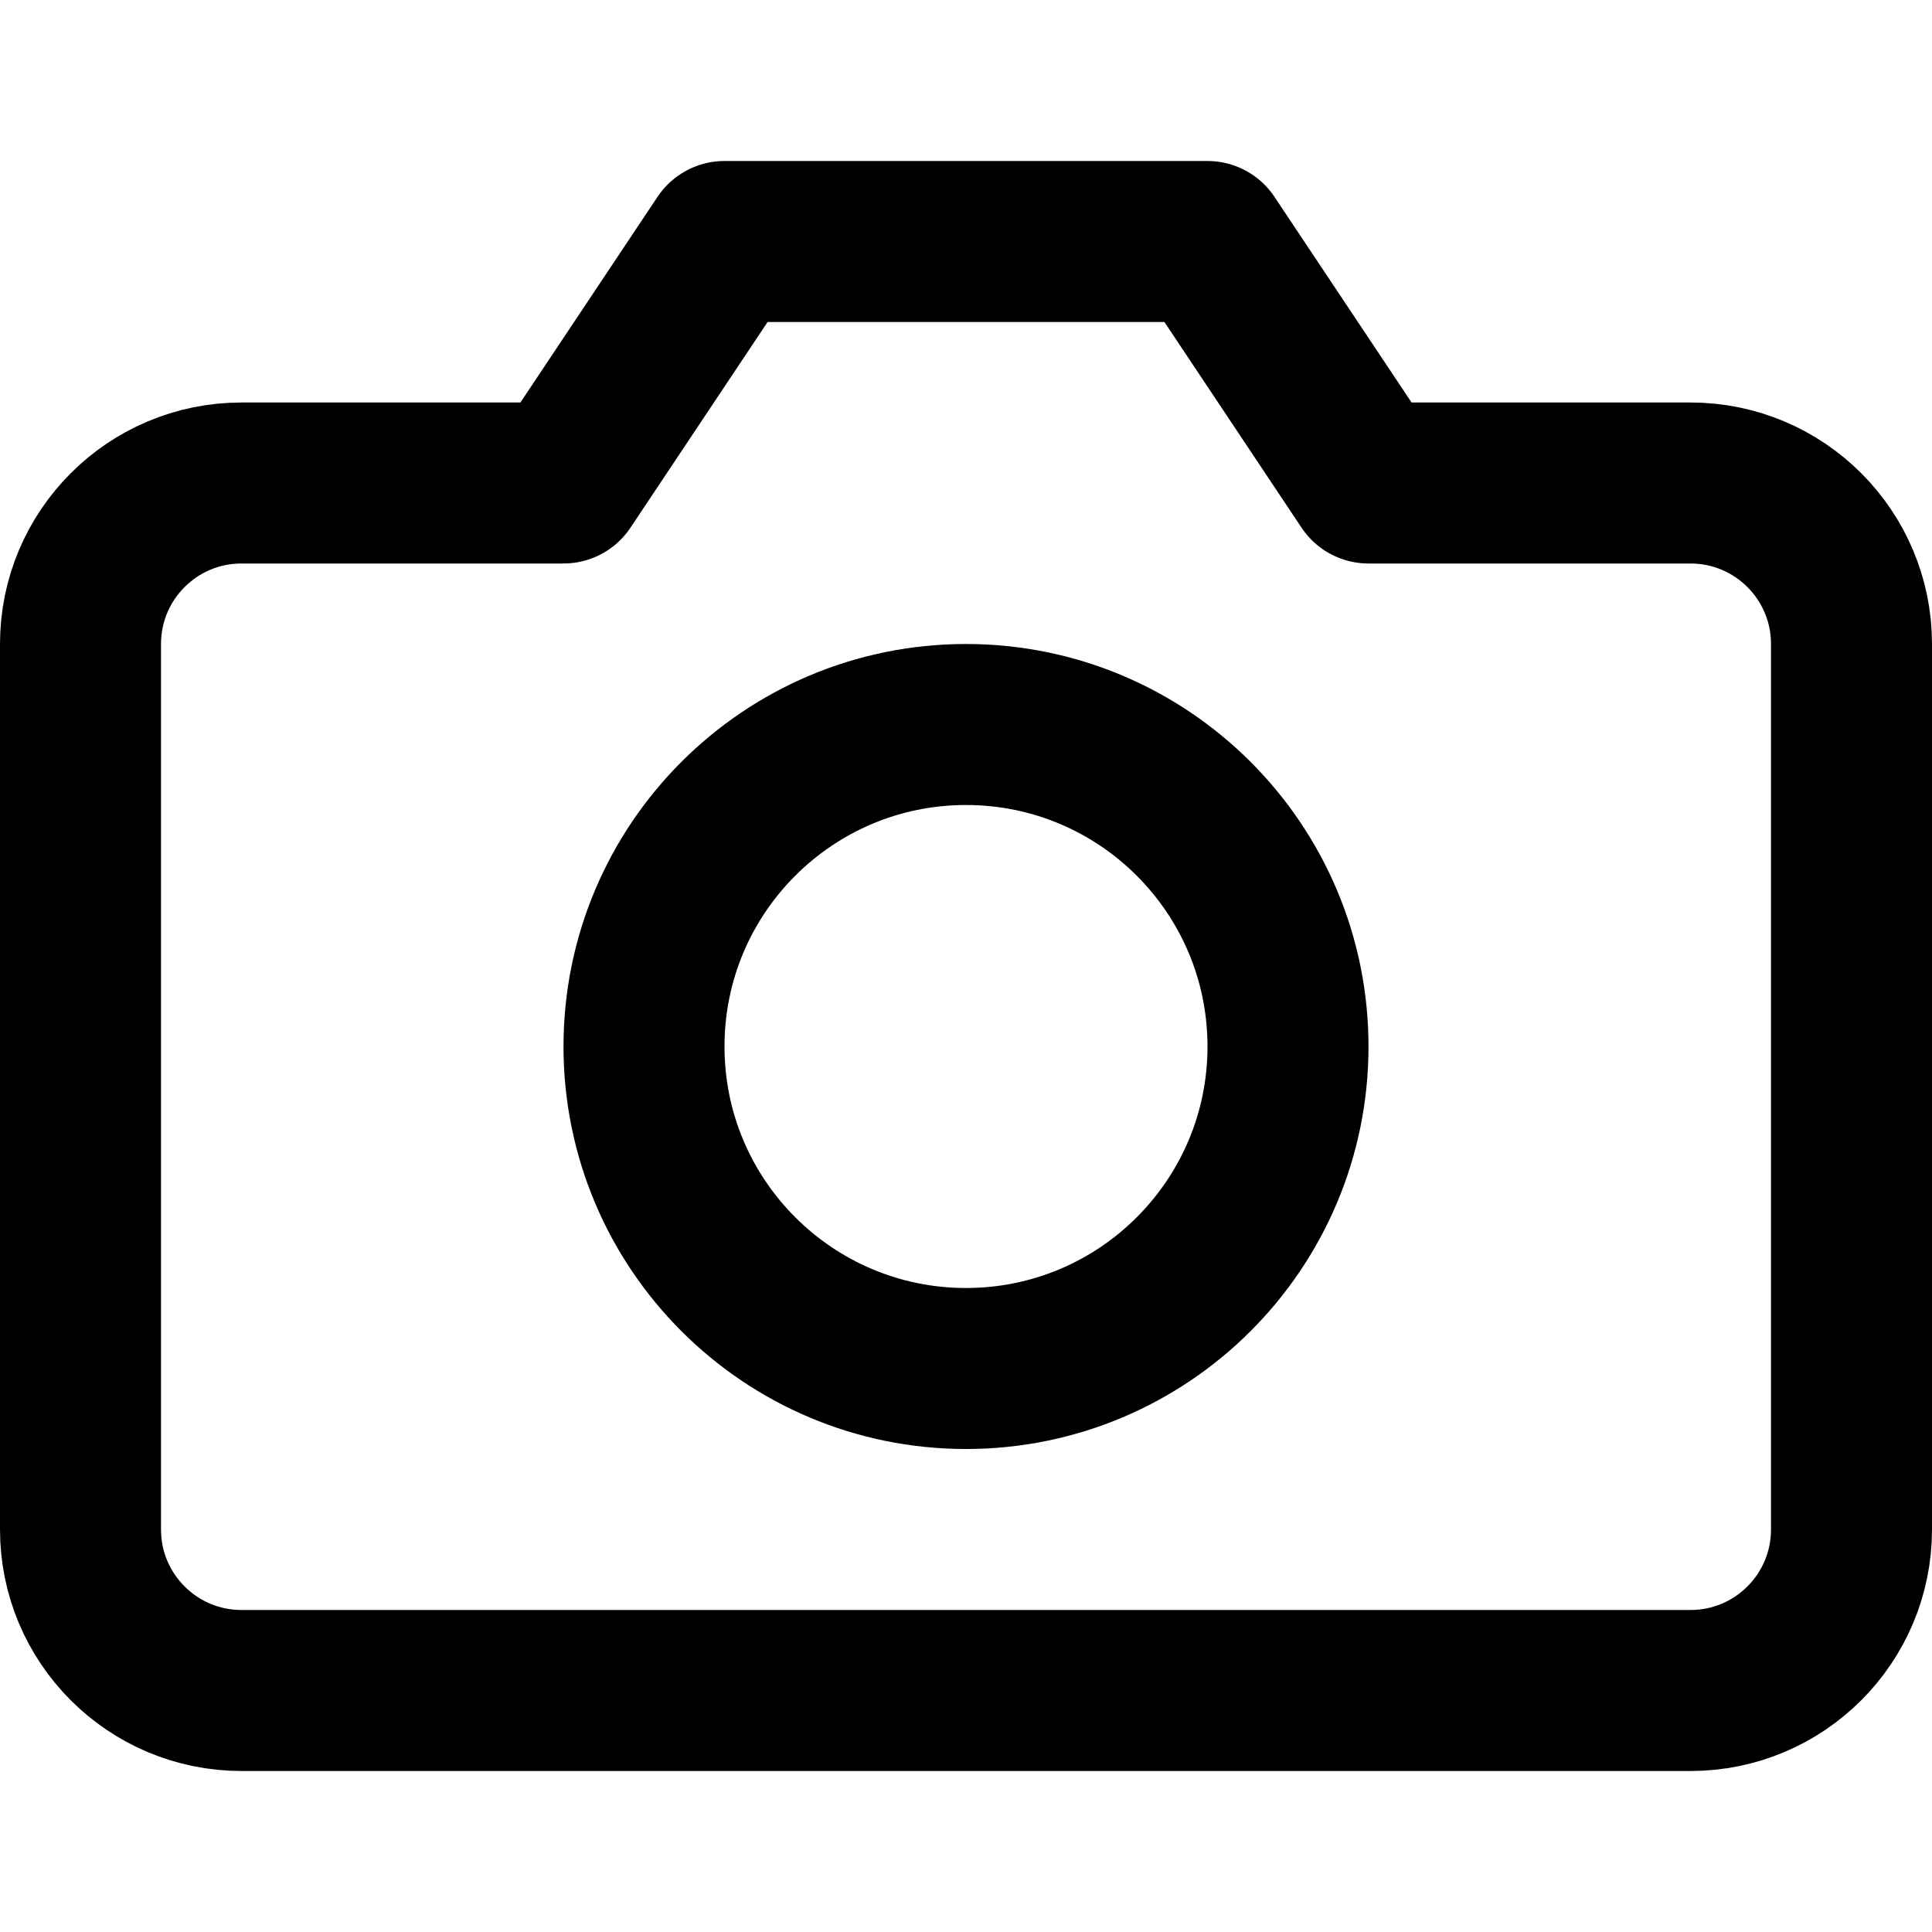
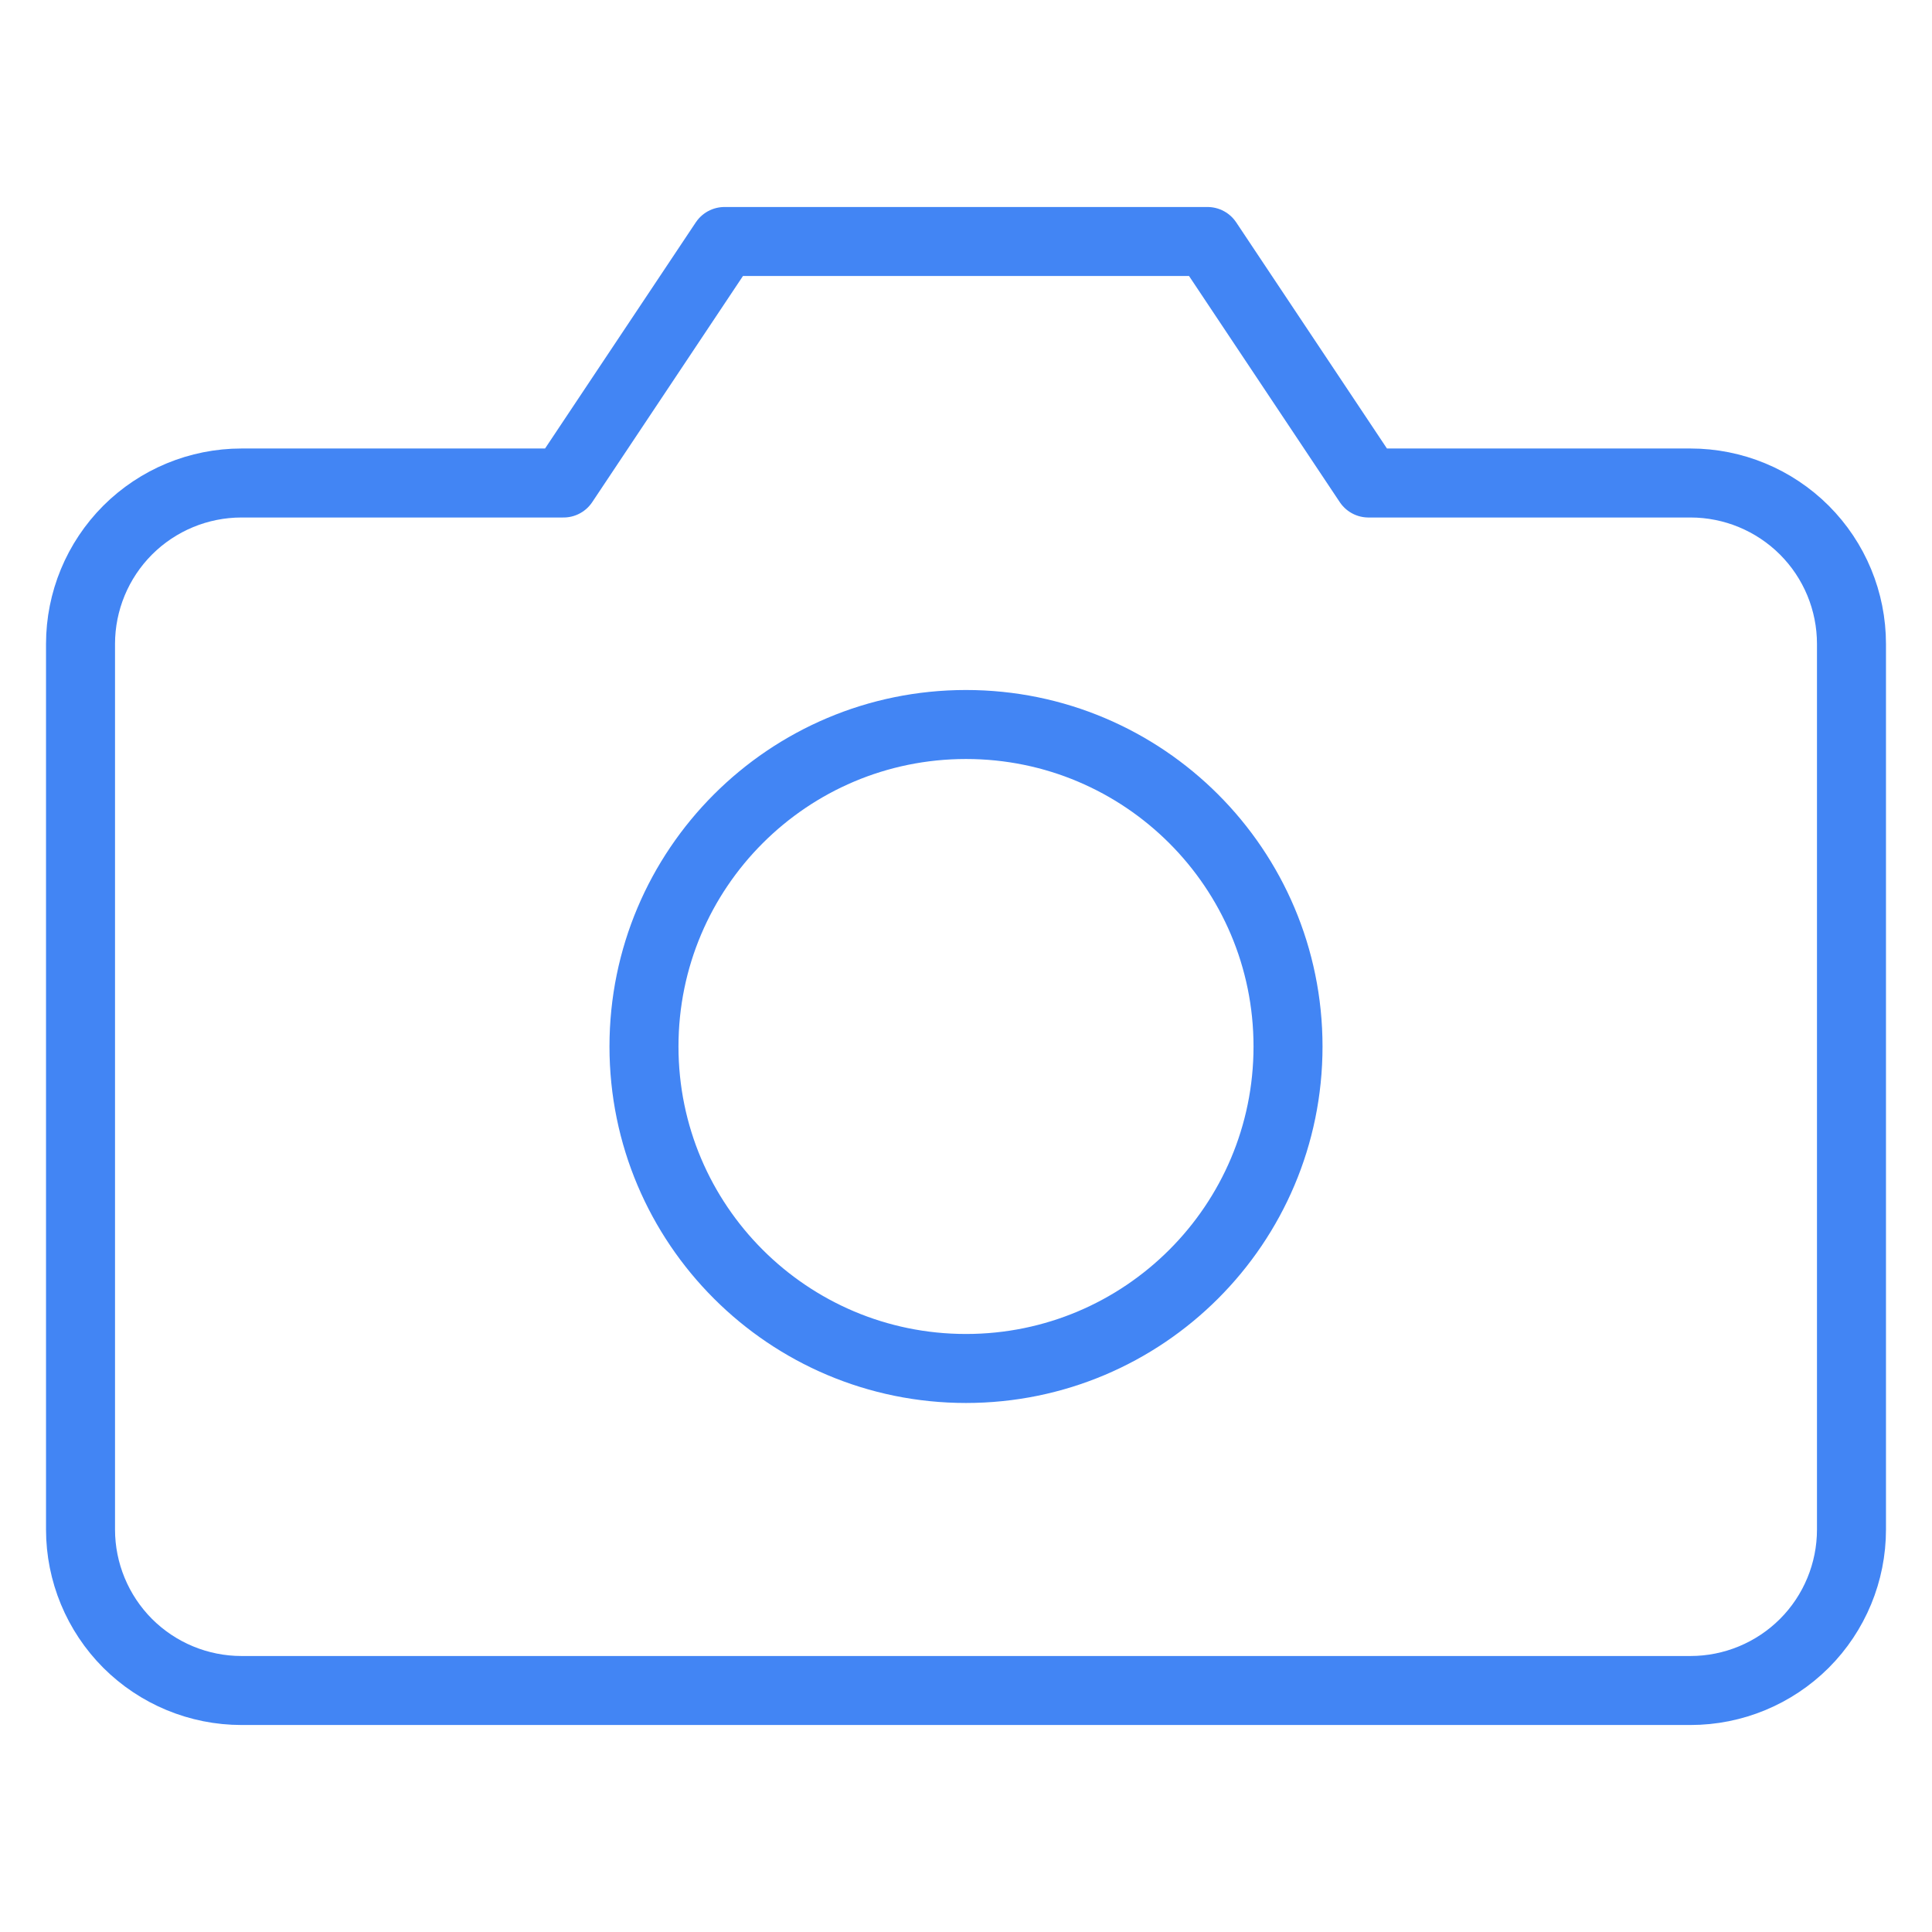
- <svg xmlns="http://www.w3.org/2000/svg" viewBox="0 0 24 24" fill="none" stroke="currentColor" stroke-width="2" stroke-linecap="round" stroke-linejoin="round" class="feather feather-camera">
-   <path d="M23 19a2 2 0 0 1-2 2H3a2 2 0 0 1-2-2V8a2 2 0 0 1 2-2h4l2-3h6l2 3h4a2 2 0 0 1 2 2z" />
-   <circle cx="12" cy="13" r="4" />
+ <svg xmlns="http://www.w3.org/2000/svg" width="28" height="28" viewBox="0 0 28 28" fill="none">
+   <path d="M26.833 22.167C26.833 22.785 26.588 23.379 26.15 23.817C25.712 24.254 25.119 24.5 24.5 24.5H3.5C2.881 24.5 2.288 24.254 1.85 23.817C1.413 23.379 1.167 22.785 1.167 22.167V9.333C1.167 8.714 1.413 8.121 1.85 7.683C2.288 7.246 2.881 7 3.5 7H8.167L10.5 3.5H17.5L19.833 7H24.5C25.119 7 25.712 7.246 26.15 7.683C26.588 8.121 26.833 8.714 26.833 9.333V22.167Z" stroke="#4285F4" stroke-linecap="round" stroke-linejoin="round" />
+   <path d="M14 19.833C16.577 19.833 18.667 17.744 18.667 15.167C18.667 12.589 16.577 10.5 14 10.5C11.423 10.5 9.333 12.589 9.333 15.167C9.333 17.744 11.423 19.833 14 19.833Z" stroke="#4285F4" stroke-linecap="round" stroke-linejoin="round" />
</svg>
